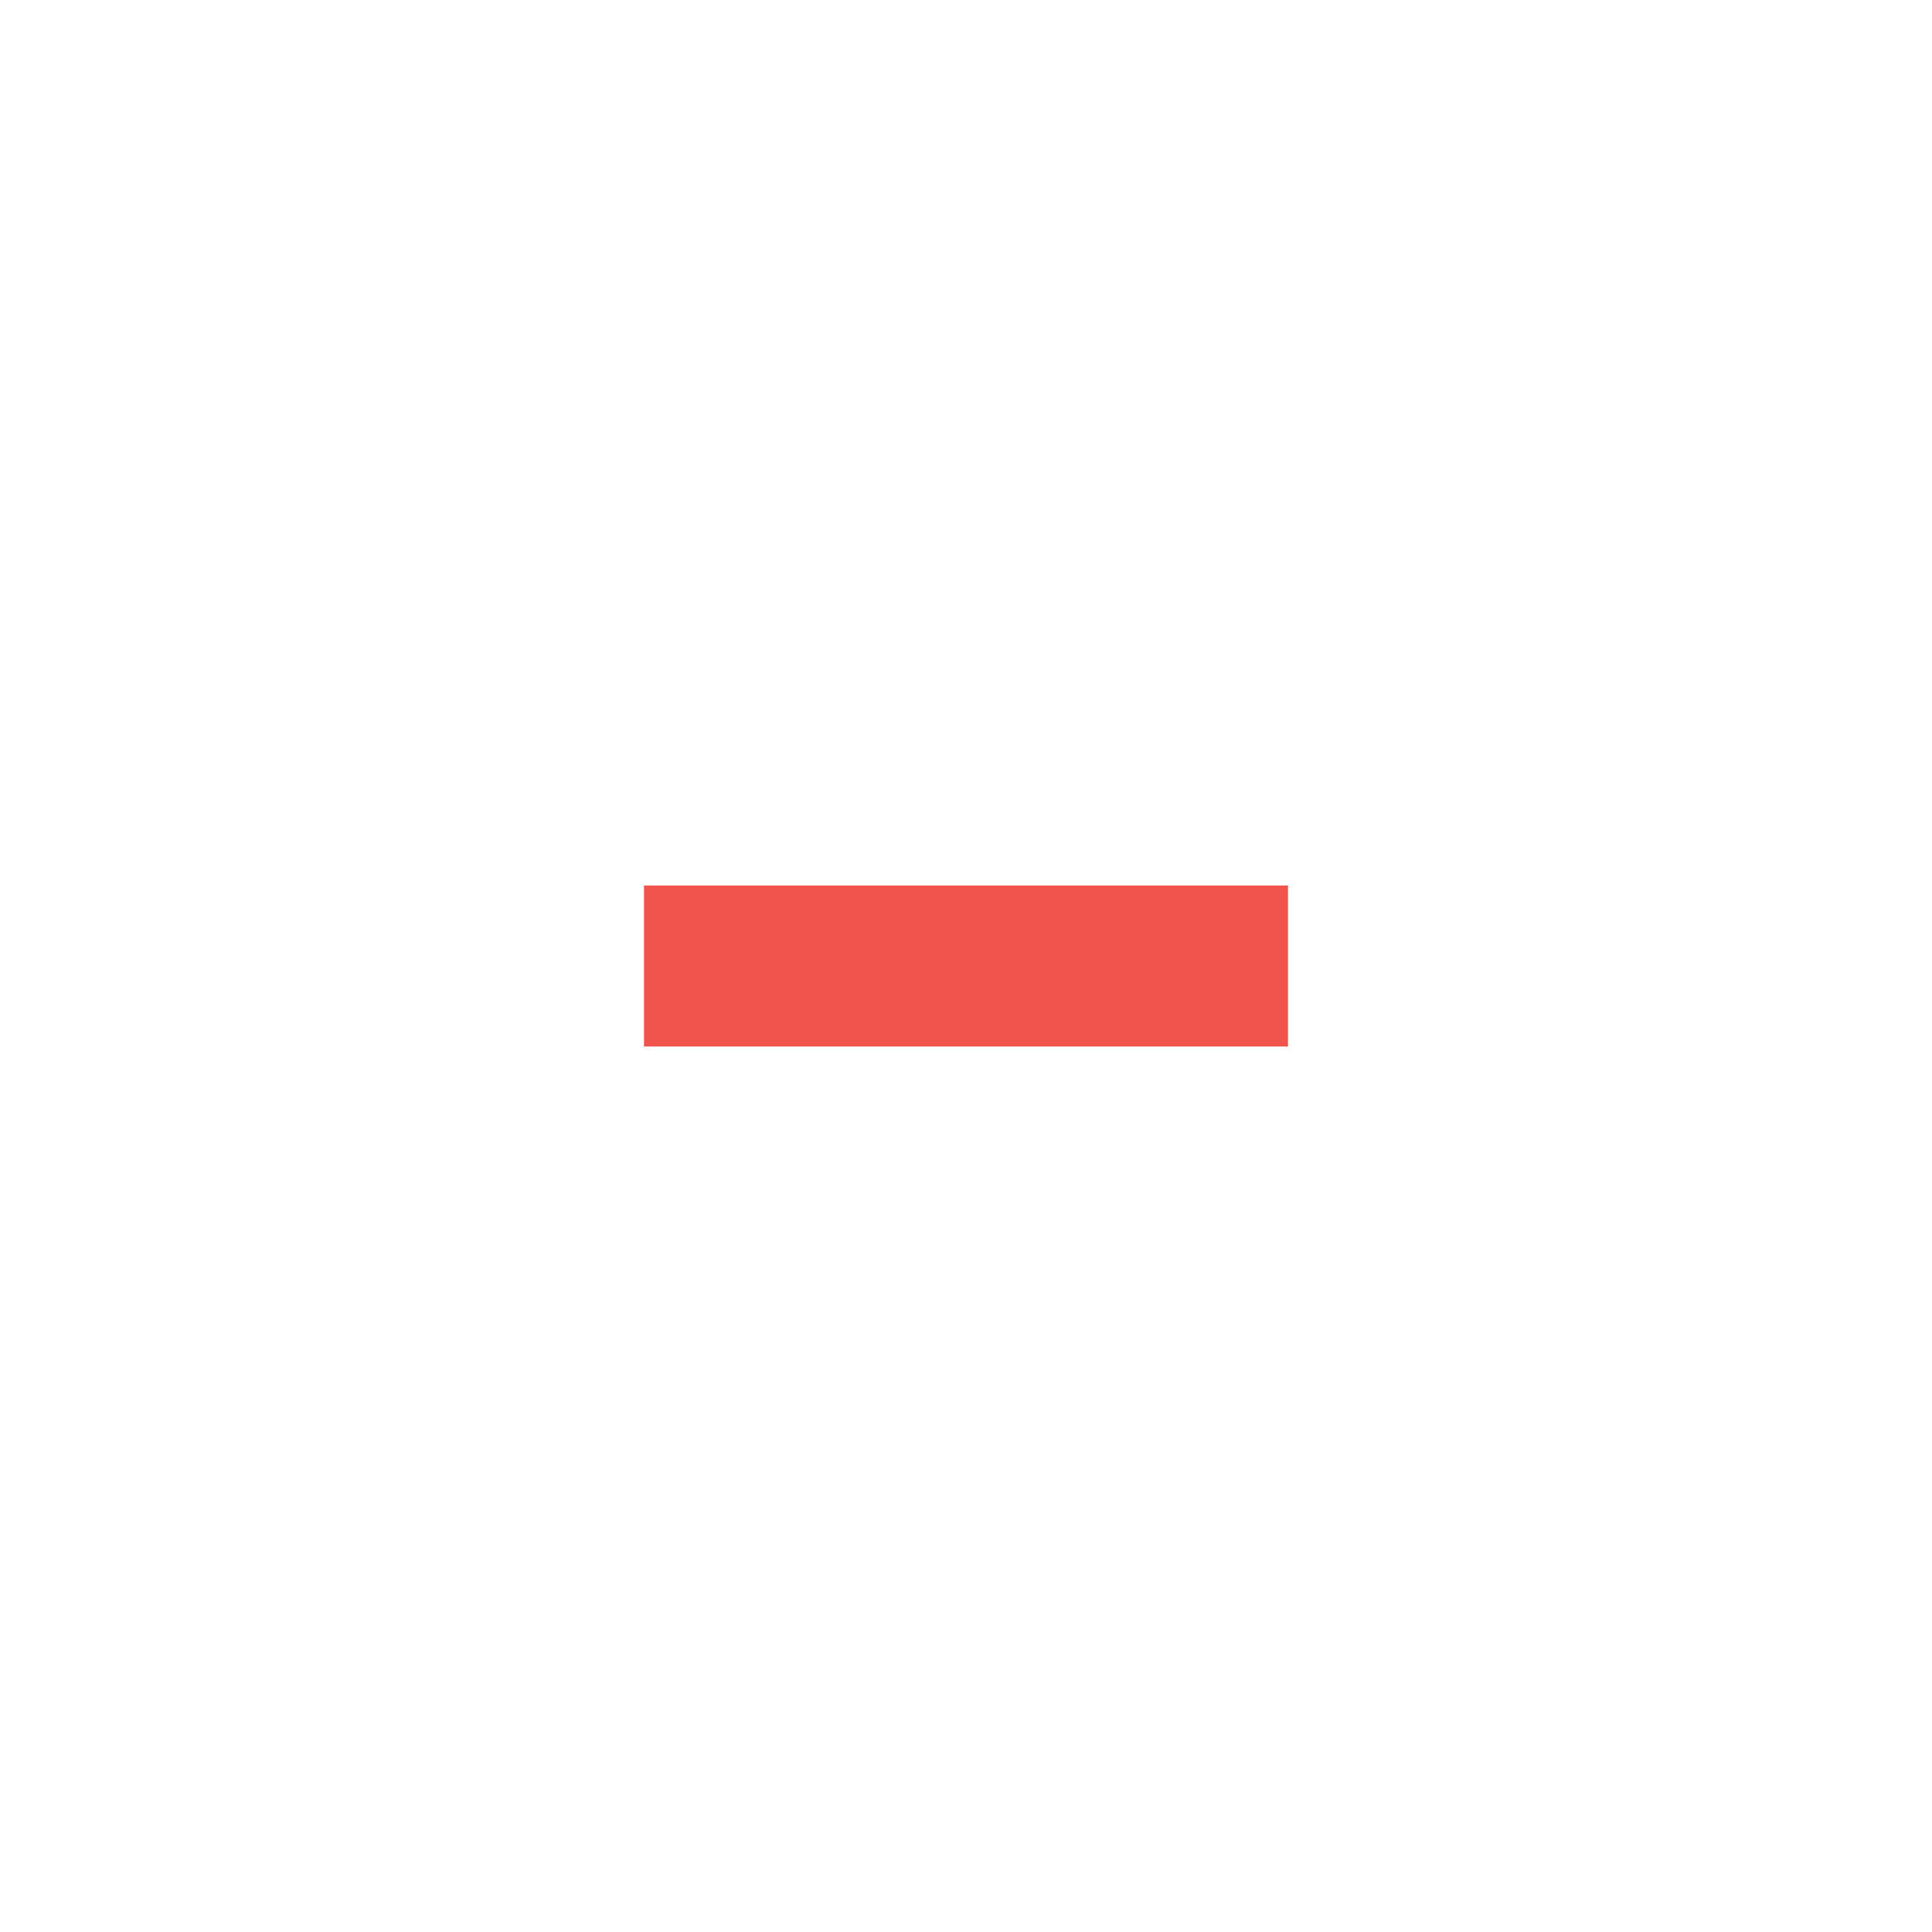
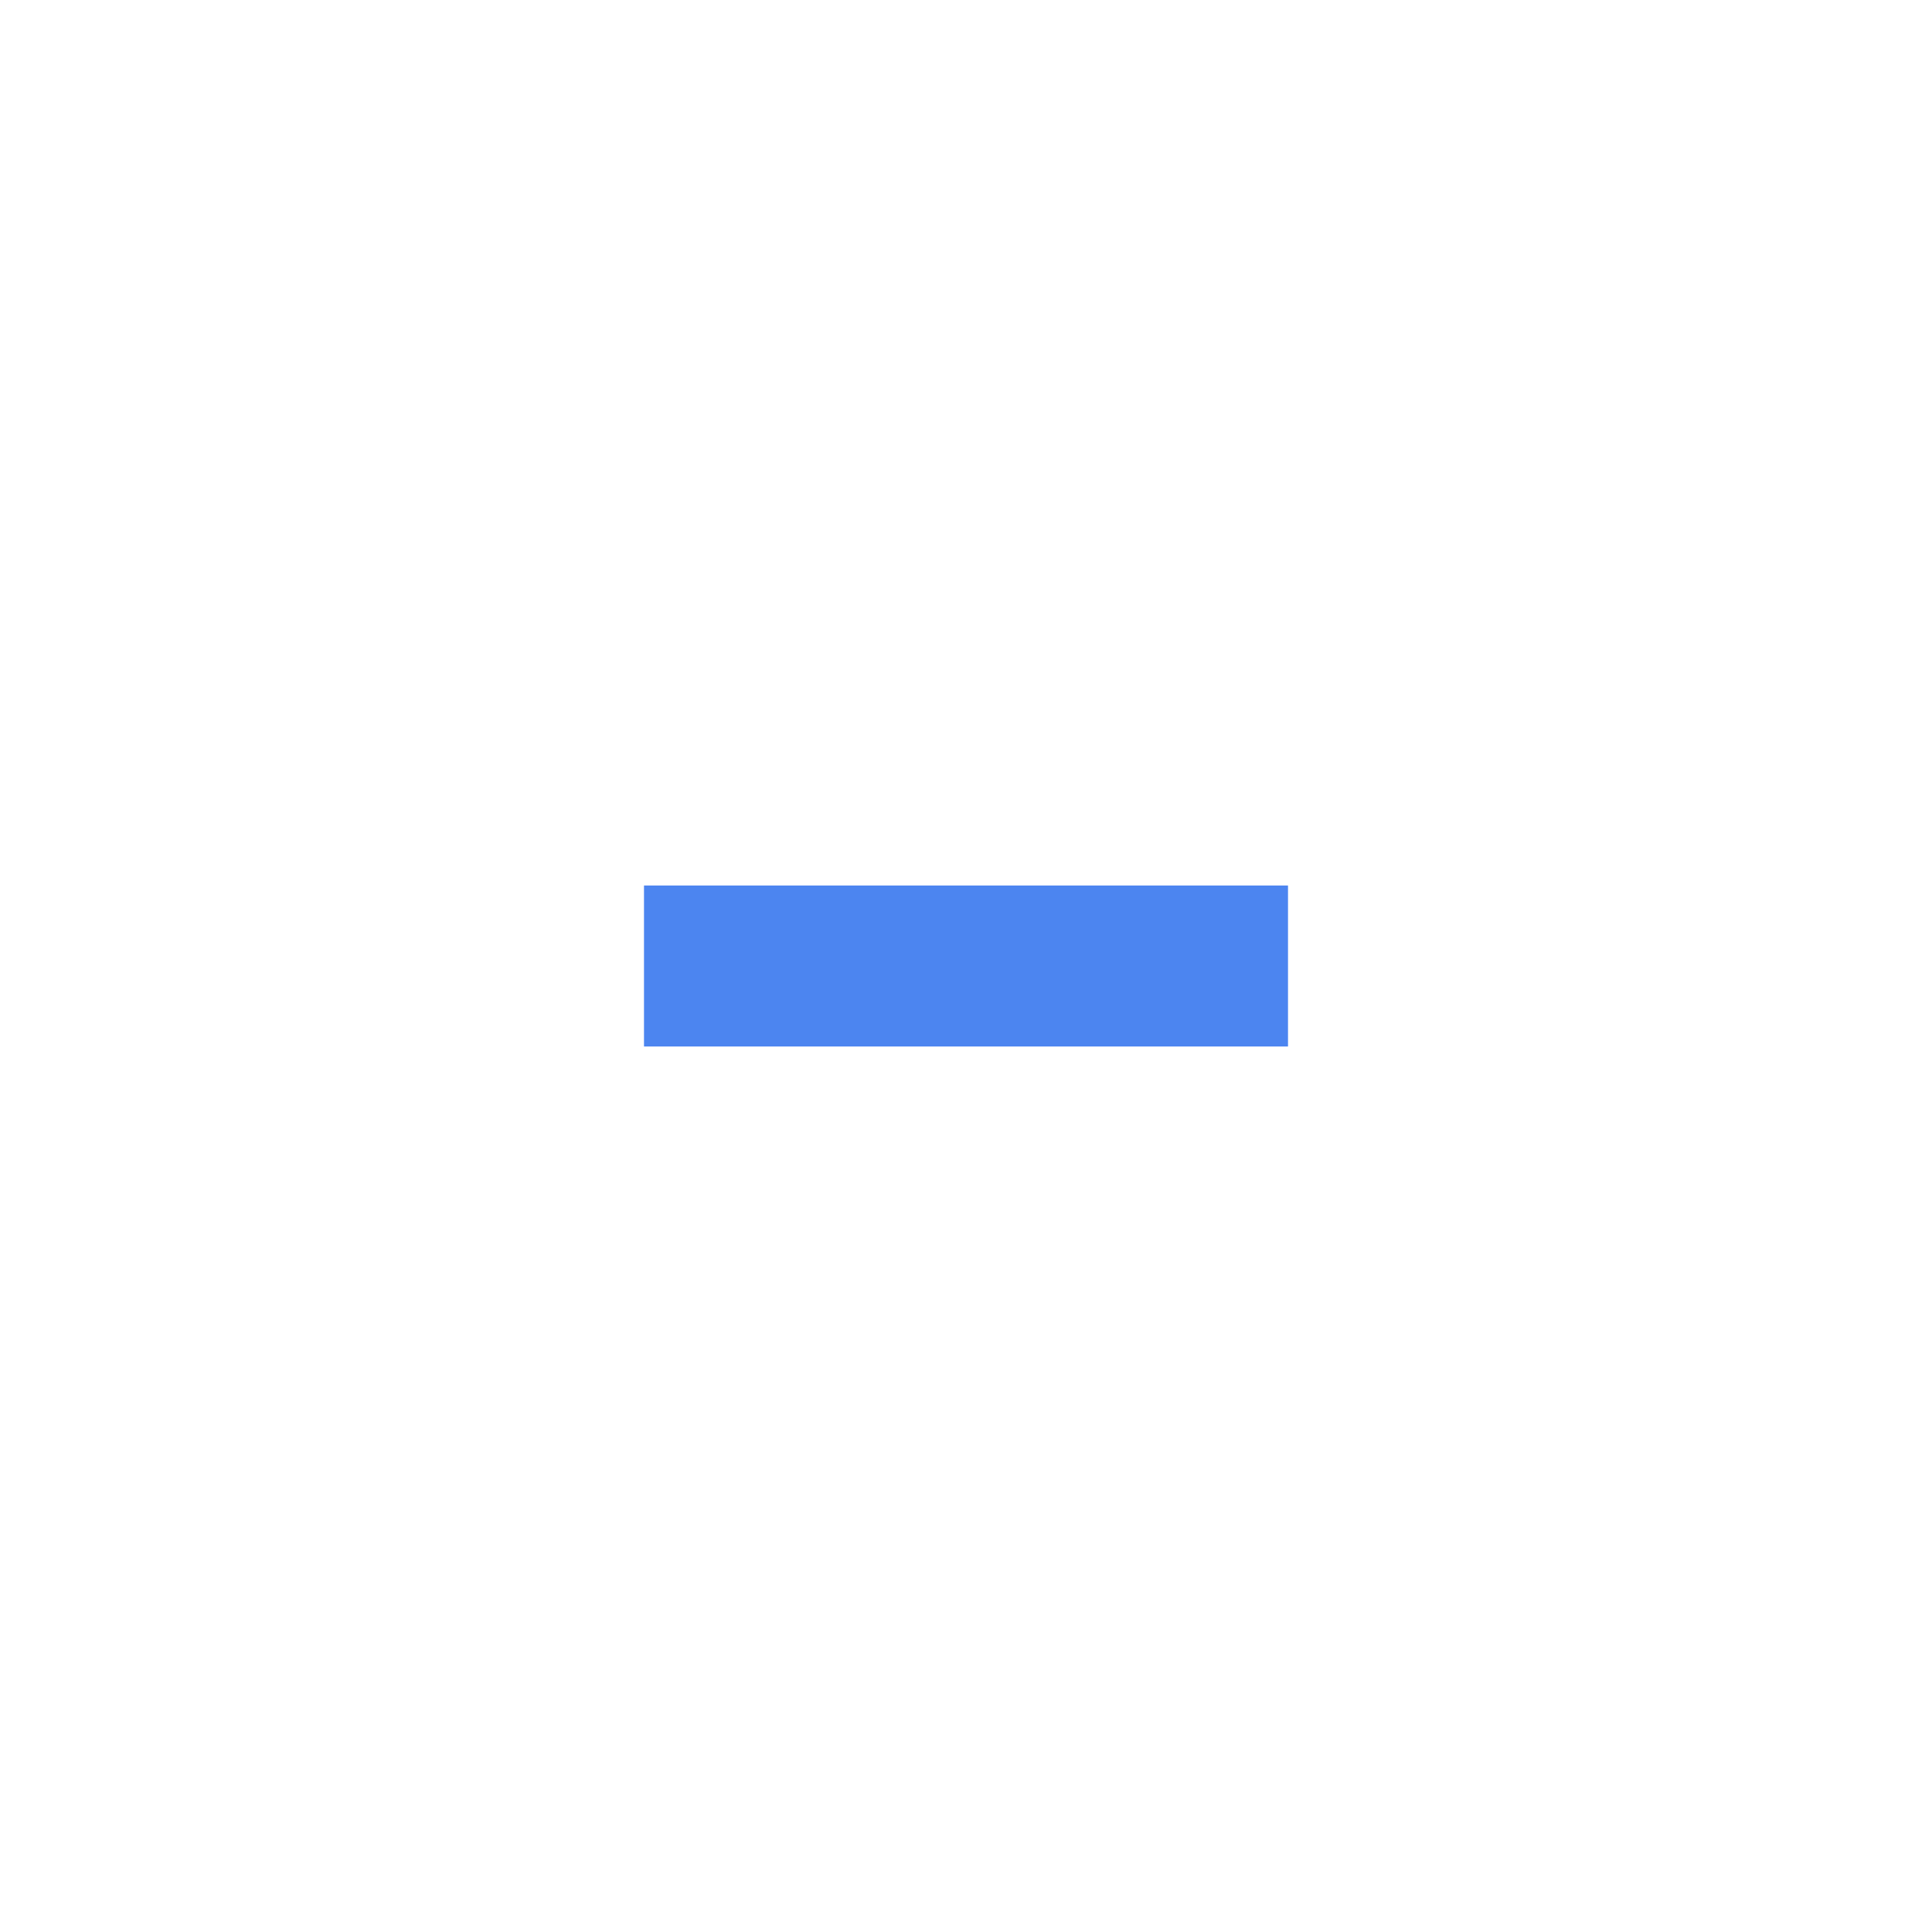
<svg xmlns="http://www.w3.org/2000/svg" version="1.1" x="0px" y="0px" width="24px" height="24px" viewBox="0 0 24 24" xml:space="preserve">
-   <rect x="8" y="11" fill="#f0544c" width="8" height="2" />
+   <rect x="8" y="11" fill="#4c85f0" width="8" height="2" />
</svg>
